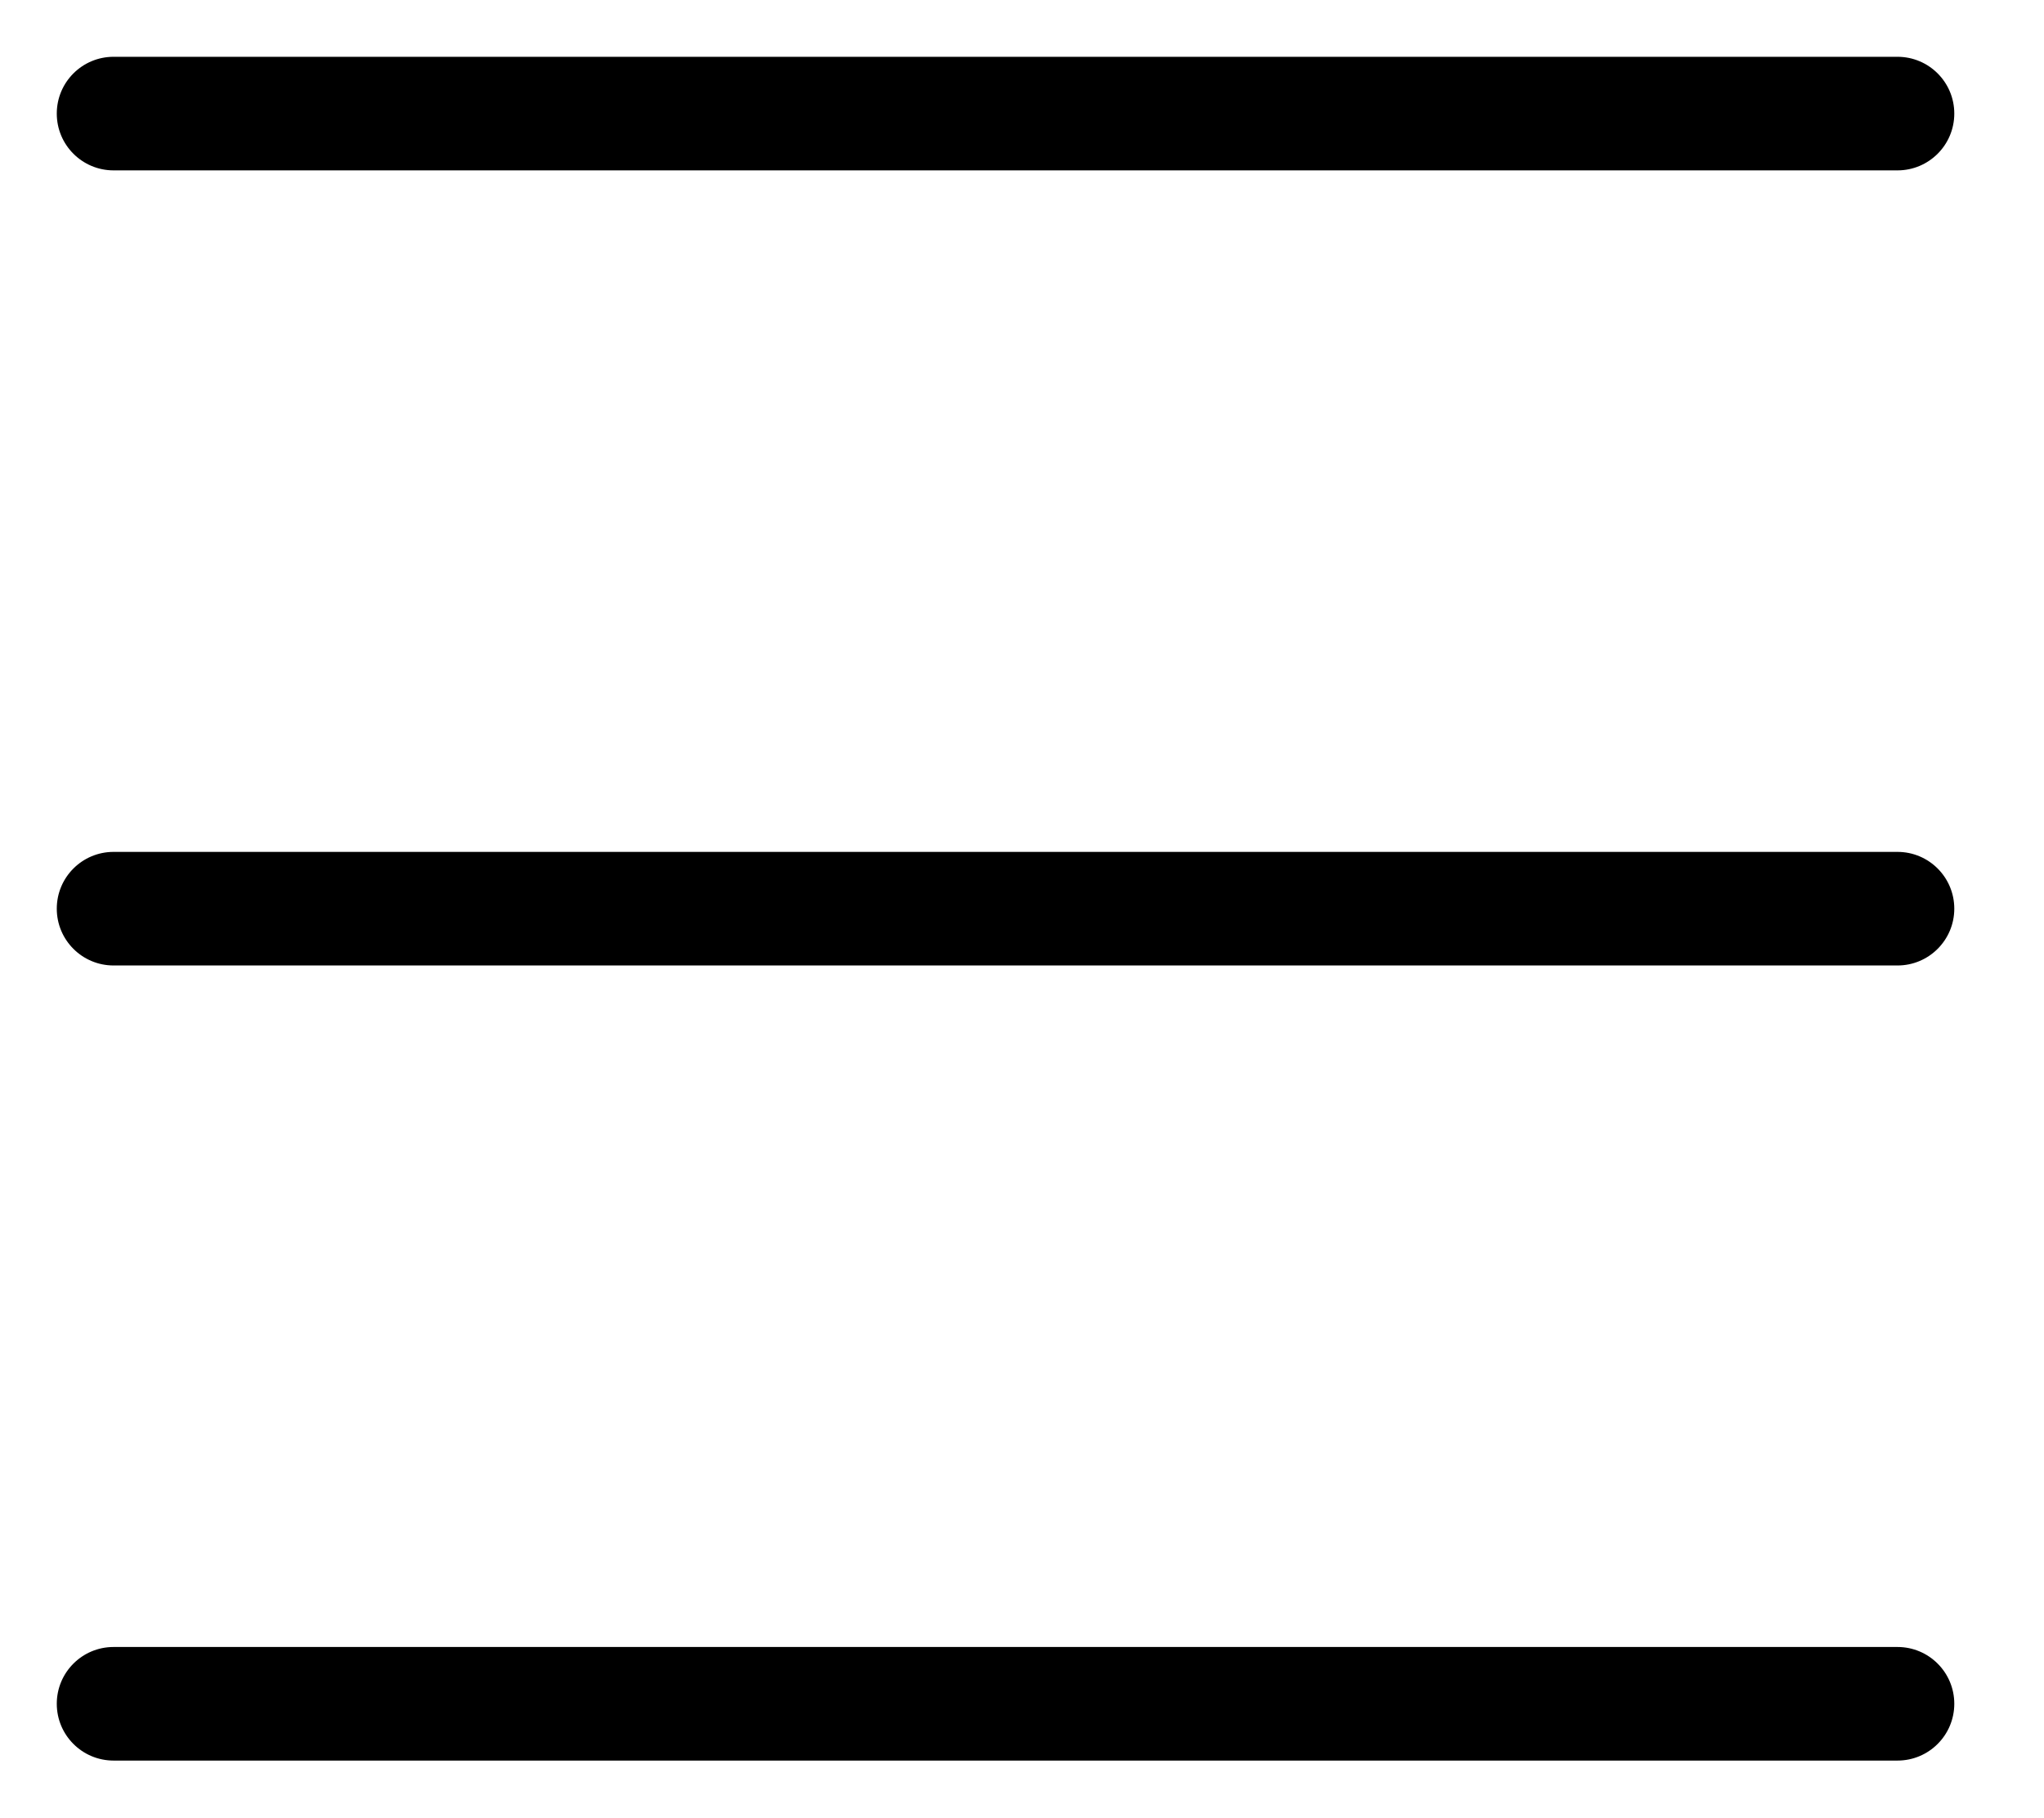
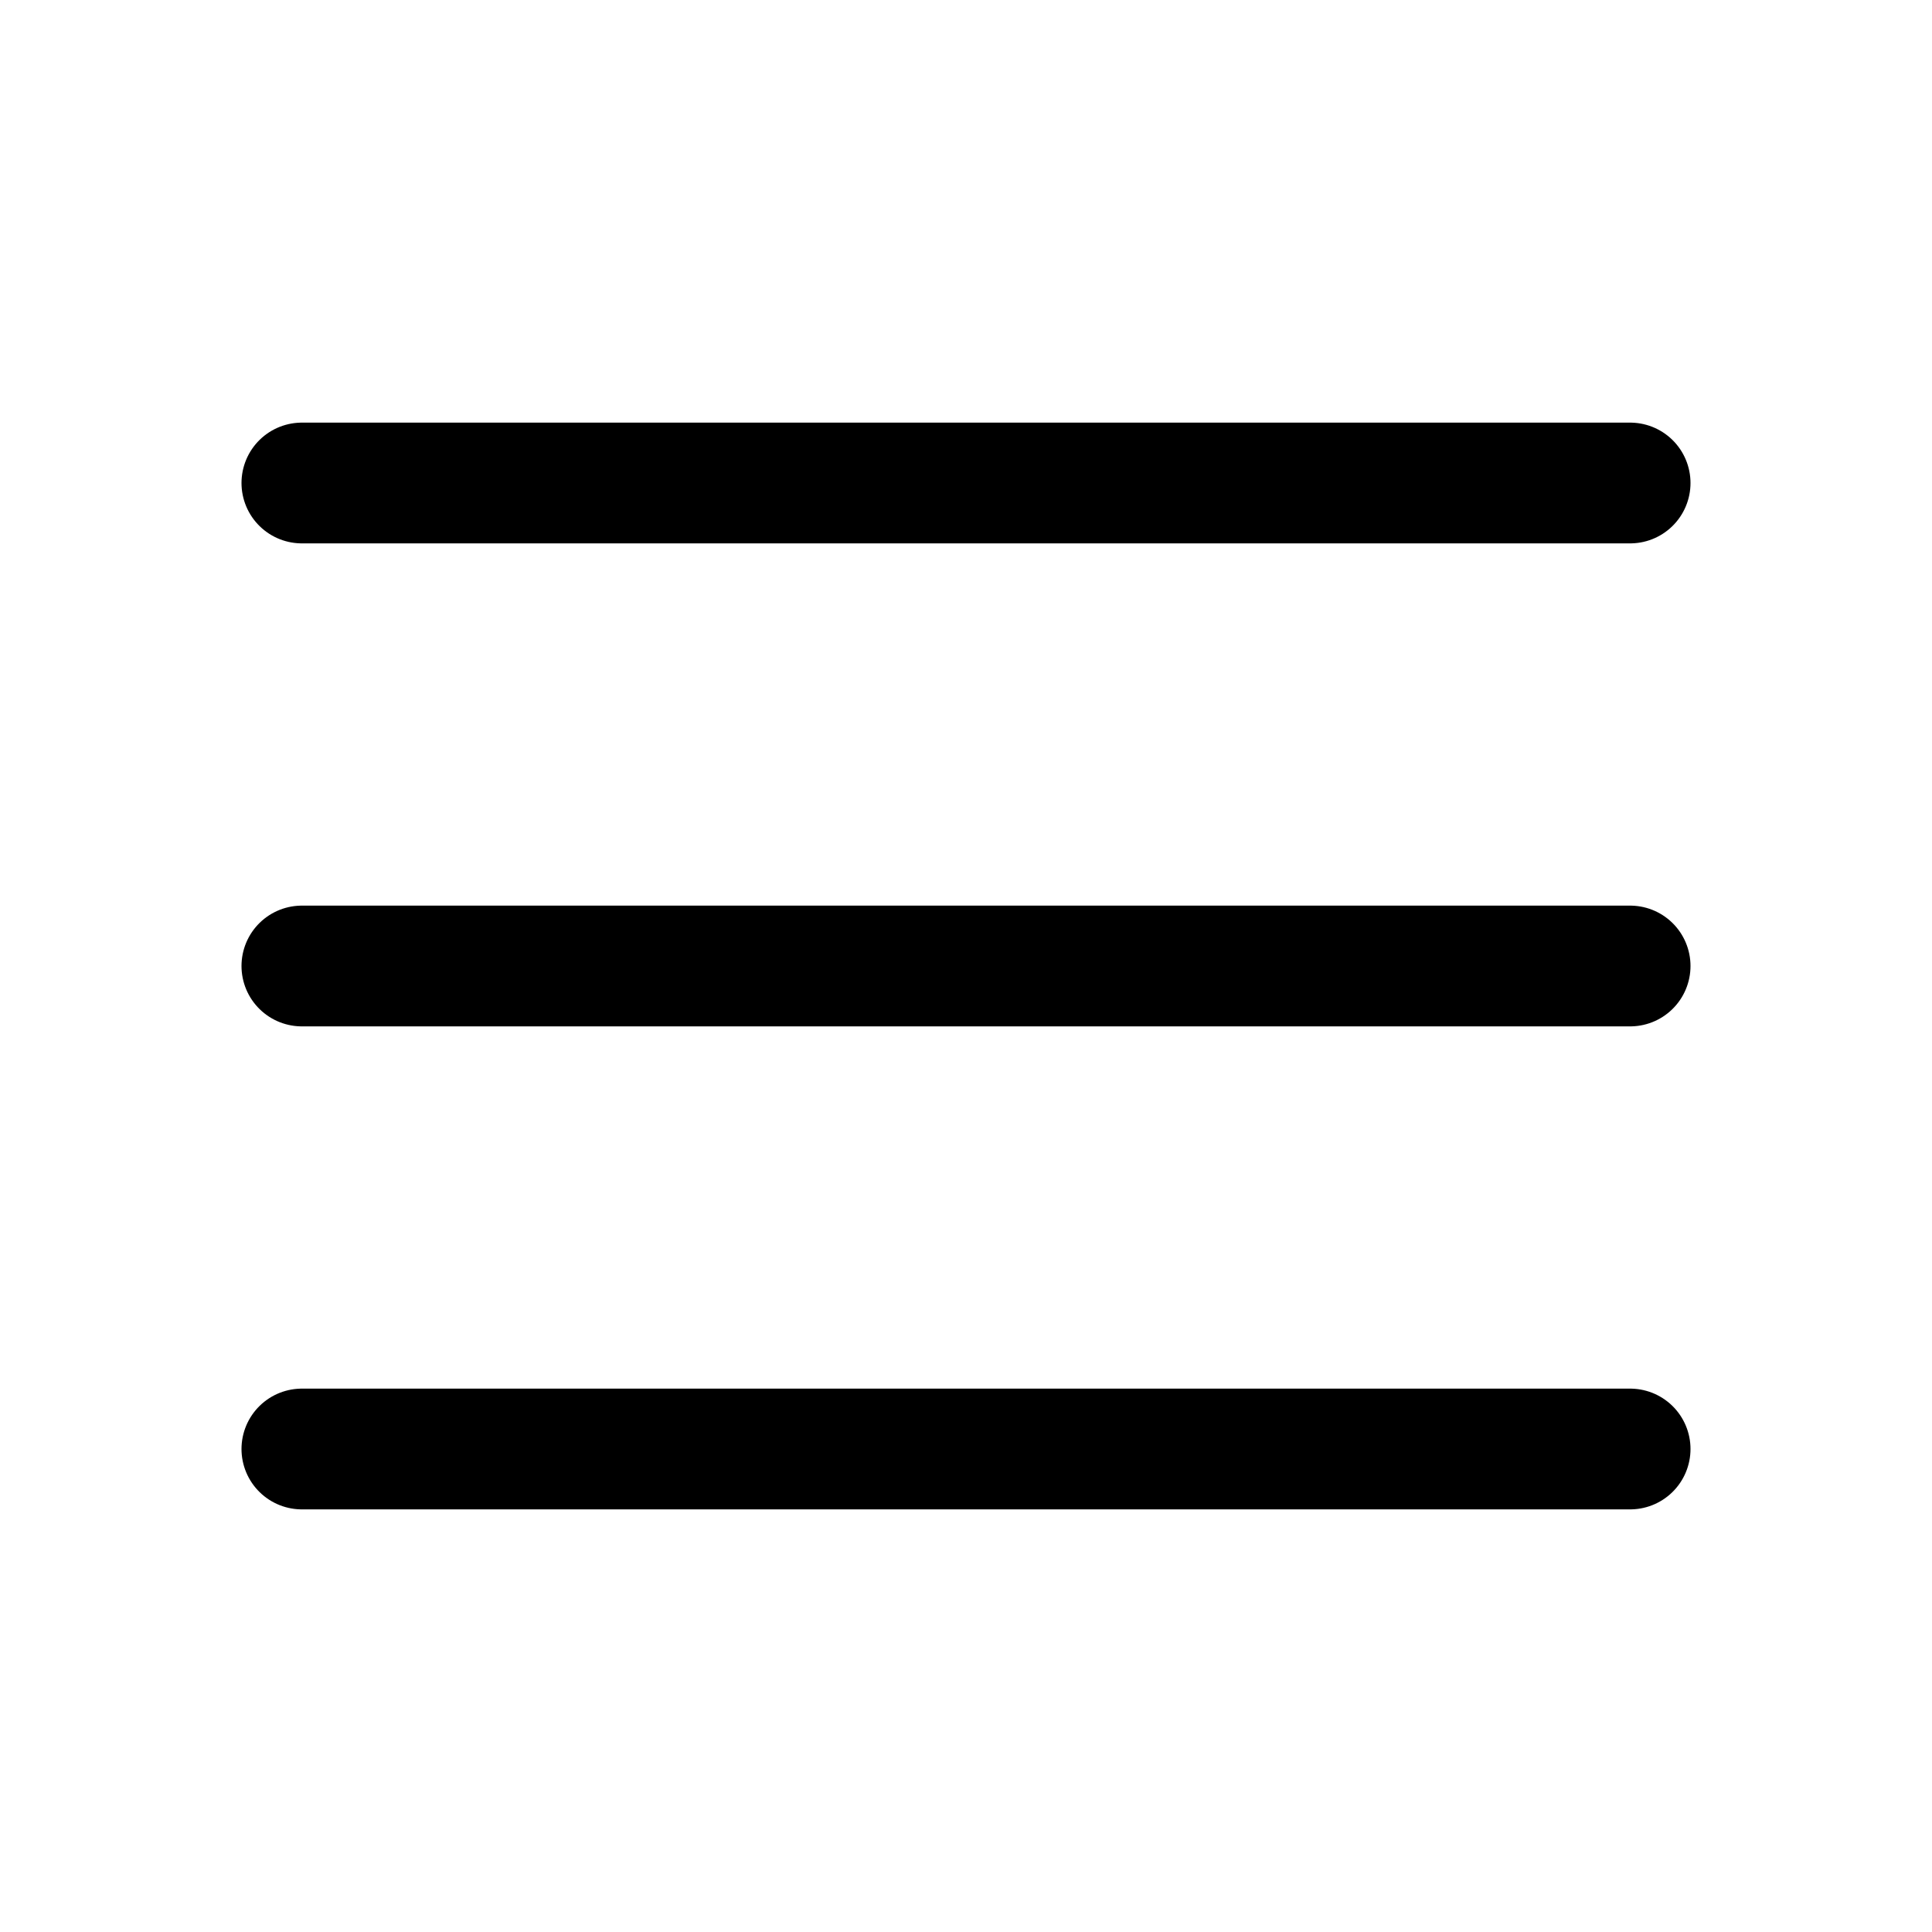
- <svg xmlns="http://www.w3.org/2000/svg" fill="none" class="icon-hamburger" viewBox="0 0 18 16">
-   <path fill="currentColor" d="M1 .5a.5.5 0 1 0 0 1h15.71a.5.5 0 0 0 0-1zM.5 8a.5.5 0 0 1 .5-.5h15.71a.5.5 0 0 1 0 1H1A.5.5 0 0 1 .5 8m0 7a.5.5 0 0 1 .5-.5h15.71a.5.5 0 0 1 0 1H1a.5.5 0 0 1-.5-.5" />
+ <svg xmlns="http://www.w3.org/2000/svg" viewBox="0 0 256 256" class="icon-hamburger">
+   <rect width="256" height="256" fill="none" />
+   <line x1="40" y1="128" x2="216" y2="128" fill="none" stroke="currentColor" stroke-linecap="round" stroke-linejoin="round" stroke-width="16" />
+   <line x1="40" y1="64" x2="216" y2="64" fill="none" stroke="currentColor" stroke-linecap="round" stroke-linejoin="round" stroke-width="16" />
+   <line x1="40" y1="192" x2="216" y2="192" fill="none" stroke="currentColor" stroke-linecap="round" stroke-linejoin="round" stroke-width="16" />
</svg>
